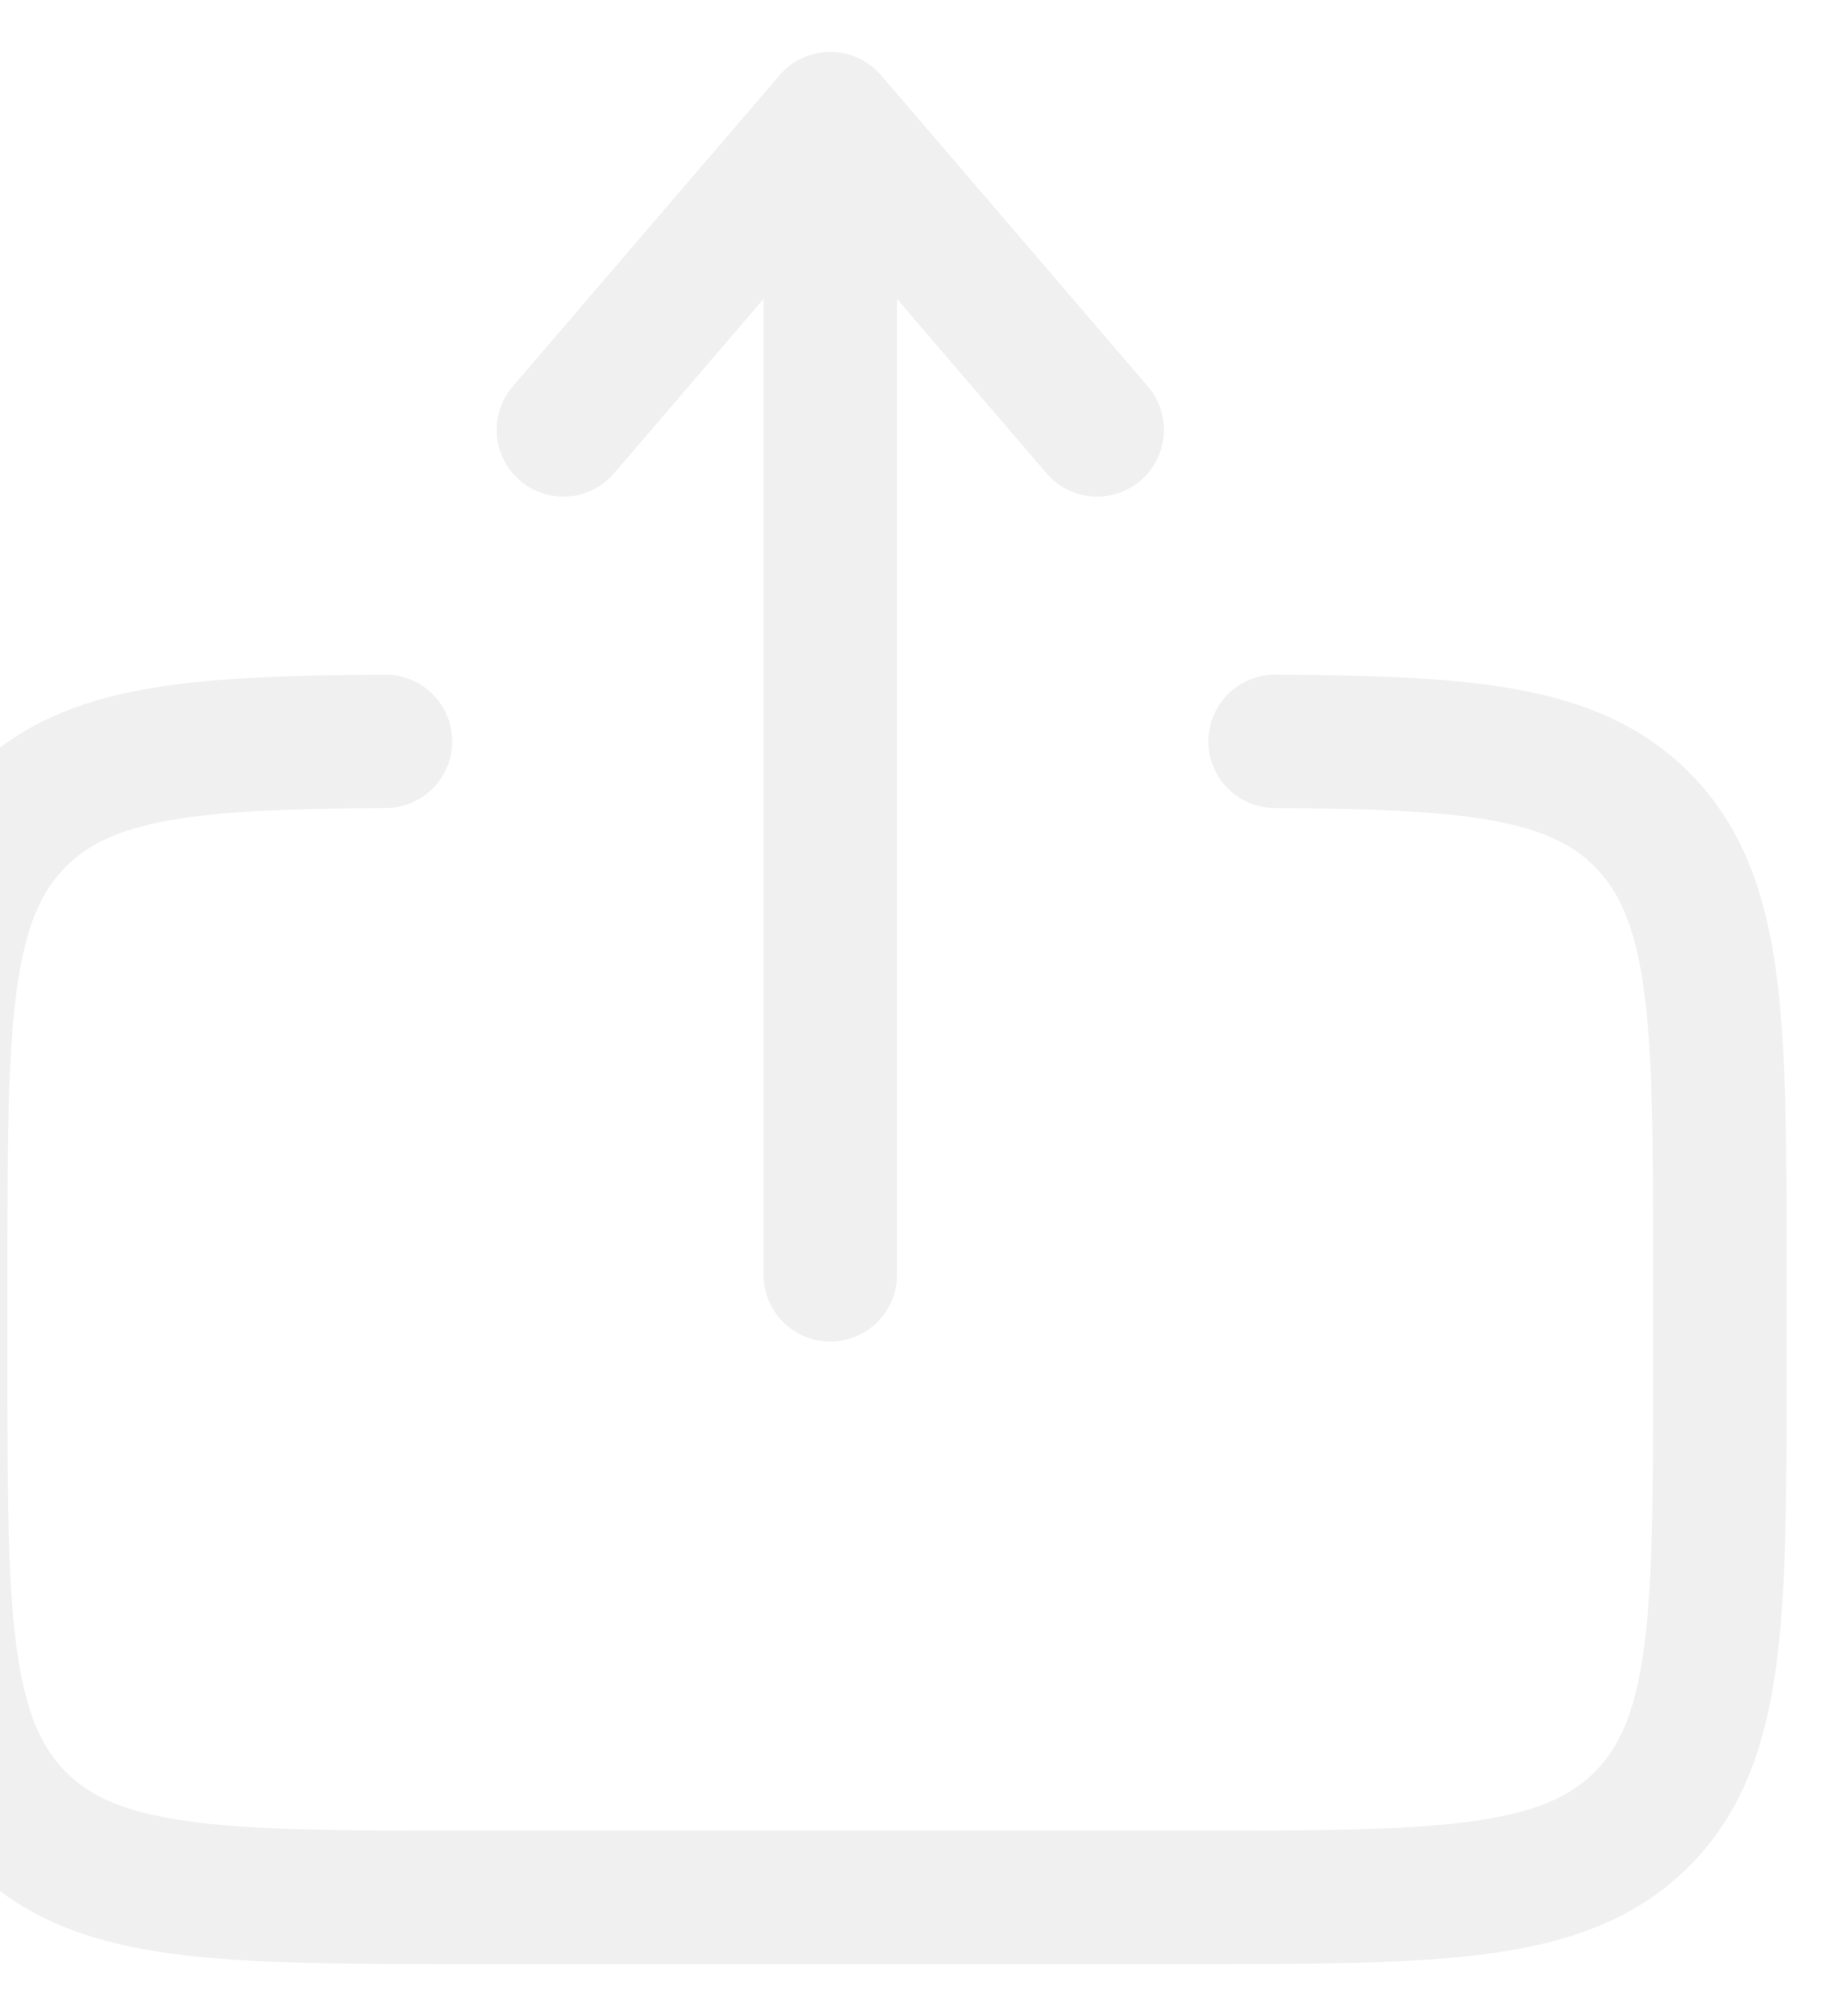
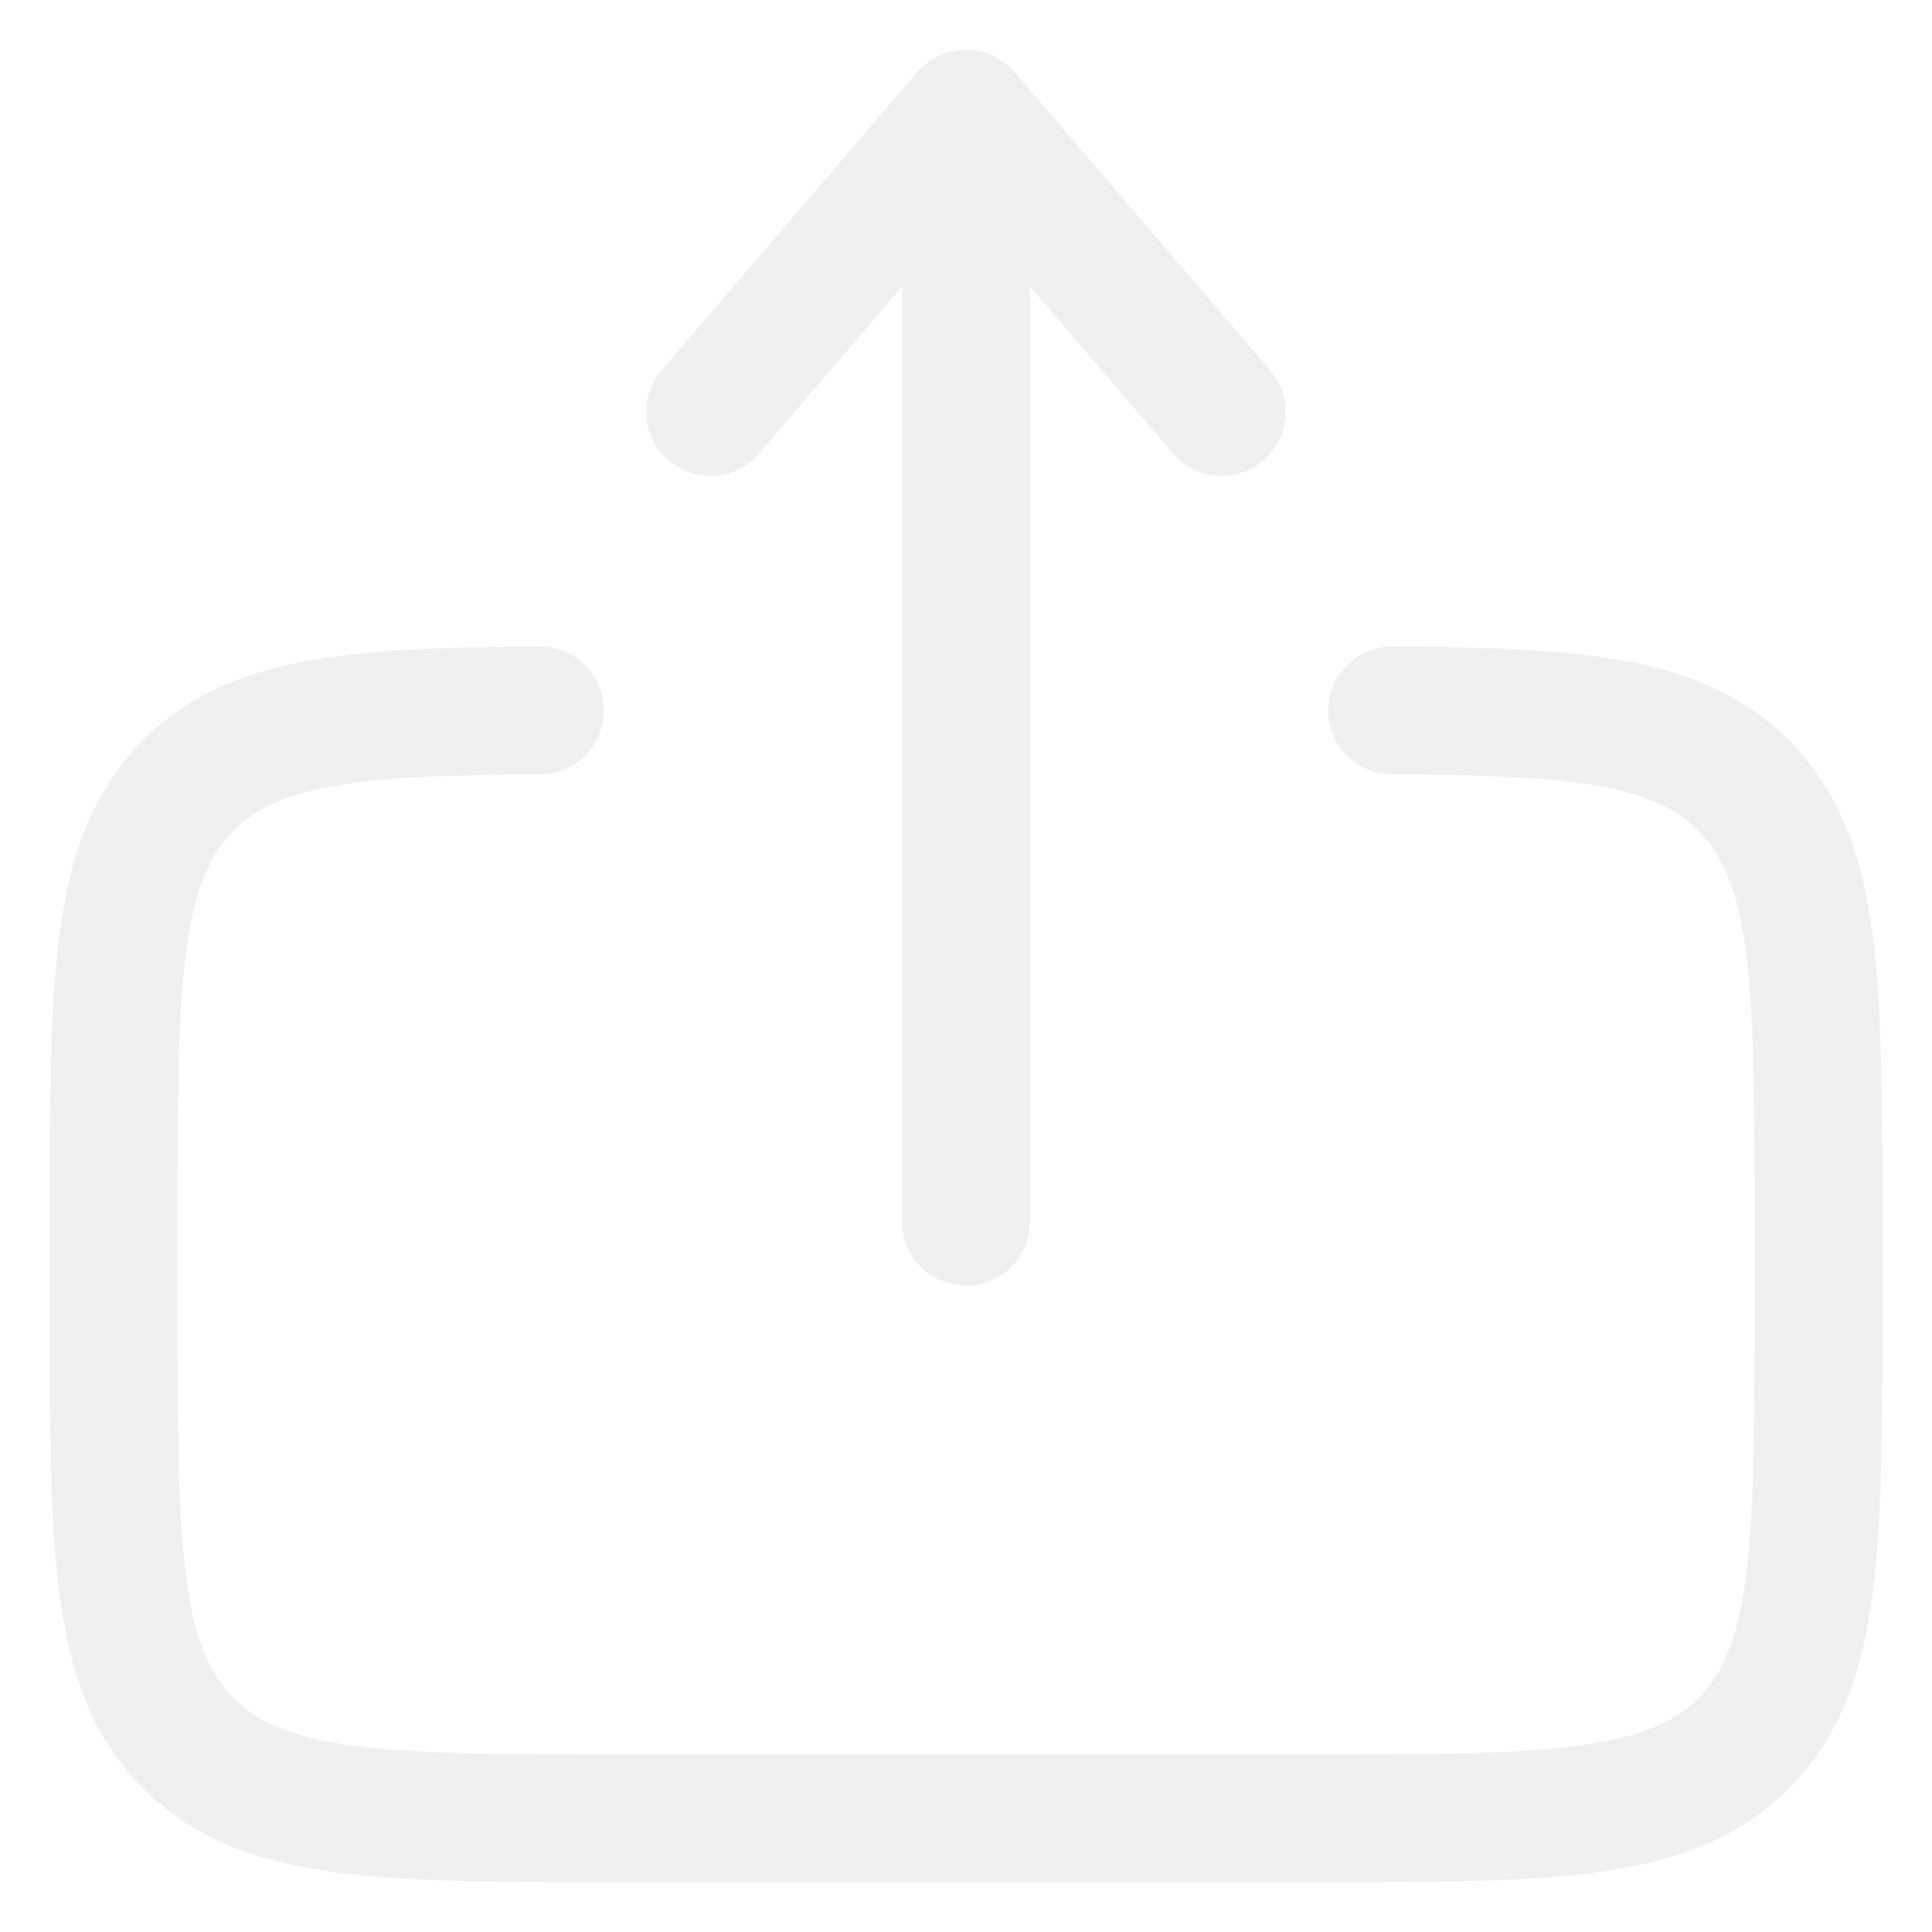
- <svg xmlns="http://www.w3.org/2000/svg" width="31" height="34" viewBox="0 0 31 34" fill="none">
-   <path fill-rule="evenodd" clip-rule="evenodd" d="M14 0.875C14.162 0.875 14.323 0.91 14.471 0.978C14.618 1.046 14.749 1.145 14.855 1.268L19.355 6.518C19.549 6.745 19.645 7.039 19.622 7.337C19.599 7.635 19.459 7.911 19.232 8.105C19.005 8.299 18.711 8.395 18.413 8.372C18.115 8.349 17.839 8.209 17.645 7.982L15.125 5.042V21.5C15.125 21.798 15.007 22.084 14.796 22.296C14.585 22.506 14.298 22.625 14 22.625C13.702 22.625 13.415 22.506 13.204 22.296C12.993 22.084 12.875 21.798 12.875 21.5V5.04L10.355 7.982C10.259 8.094 10.142 8.187 10.01 8.253C9.878 8.32 9.734 8.361 9.587 8.372C9.44 8.384 9.291 8.366 9.151 8.32C9.01 8.274 8.88 8.201 8.768 8.105C8.656 8.009 8.563 7.892 8.497 7.76C8.43 7.628 8.389 7.484 8.378 7.337C8.366 7.19 8.384 7.041 8.43 6.901C8.476 6.76 8.549 6.63 8.645 6.518L13.145 1.268C13.251 1.145 13.382 1.046 13.529 0.978C13.677 0.91 13.838 0.875 14 0.875ZM6.494 11.378C6.792 11.376 7.079 11.493 7.291 11.703C7.503 11.913 7.623 12.199 7.625 12.497C7.627 12.795 7.51 13.082 7.3 13.294C7.09 13.506 6.804 13.626 6.506 13.628C4.867 13.637 3.704 13.679 2.821 13.841C1.972 13.998 1.478 14.249 1.113 14.614C0.698 15.029 0.428 15.613 0.28 16.713C0.128 17.846 0.125 19.348 0.125 21.5V23C0.125 25.154 0.128 26.655 0.28 27.788C0.428 28.889 0.7 29.471 1.113 29.888C1.529 30.302 2.111 30.572 3.213 30.721C4.345 30.873 5.848 30.875 8 30.875H20C22.152 30.875 23.654 30.873 24.788 30.721C25.889 30.572 26.471 30.302 26.887 29.887C27.302 29.471 27.572 28.889 27.721 27.788C27.872 26.655 27.875 25.154 27.875 23V21.5C27.875 19.348 27.872 17.846 27.721 16.712C27.572 15.613 27.3 15.029 26.887 14.614C26.52 14.249 26.029 13.998 25.18 13.841C24.296 13.679 23.134 13.637 21.494 13.628C21.346 13.627 21.2 13.597 21.064 13.54C20.928 13.483 20.804 13.399 20.7 13.294C20.596 13.189 20.514 13.065 20.458 12.928C20.402 12.791 20.374 12.645 20.375 12.497C20.376 12.349 20.406 12.203 20.463 12.067C20.52 11.931 20.604 11.807 20.709 11.703C20.814 11.599 20.938 11.517 21.075 11.461C21.212 11.405 21.358 11.377 21.506 11.378C23.129 11.387 24.48 11.426 25.586 11.629C26.723 11.838 27.691 12.236 28.478 13.024C29.381 13.925 29.768 15.063 29.951 16.413C30.125 17.712 30.125 19.367 30.125 21.418V23.082C30.125 25.134 30.125 26.788 29.951 28.088C29.768 29.438 29.381 30.575 28.478 31.478C27.575 32.381 26.438 32.768 25.088 32.951C23.788 33.125 22.133 33.125 20.082 33.125H7.918C5.867 33.125 4.213 33.125 2.912 32.951C1.562 32.77 0.425 32.381 -0.478 31.478C-1.381 30.575 -1.768 29.438 -1.95 28.088C-2.125 26.788 -2.125 25.133 -2.125 23.082V21.418C-2.125 19.367 -2.125 17.712 -1.95 16.412C-1.77 15.062 -1.379 13.925 -0.478 13.022C0.309 12.236 1.277 11.837 2.414 11.629C3.519 11.426 4.871 11.387 6.494 11.378Z" fill="#F0F0F0" />
+ <svg xmlns="http://www.w3.org/2000/svg" width="34" height="34" viewBox="0 0 34 34" fill="none">
+   <path fill-rule="evenodd" clip-rule="evenodd" d="M17 0.875C17.162 0.875 17.323 0.91 17.471 0.978C17.618 1.046 17.749 1.145 17.855 1.268L22.355 6.518C22.549 6.745 22.645 7.039 22.622 7.337C22.599 7.635 22.459 7.911 22.232 8.105C22.005 8.299 21.711 8.395 21.413 8.372C21.115 8.349 20.839 8.209 20.645 7.982L18.125 5.042V21.5C18.125 21.798 18.006 22.084 17.796 22.296C17.584 22.506 17.298 22.625 17 22.625C16.702 22.625 16.416 22.506 16.204 22.296C15.993 22.084 15.875 21.798 15.875 21.5V5.04L13.355 7.982C13.259 8.094 13.142 8.187 13.01 8.253C12.878 8.32 12.734 8.361 12.587 8.372C12.44 8.384 12.291 8.366 12.151 8.32C12.01 8.274 11.88 8.201 11.768 8.105C11.656 8.009 11.563 7.892 11.496 7.76C11.43 7.628 11.389 7.484 11.378 7.337C11.366 7.19 11.384 7.041 11.43 6.901C11.476 6.76 11.549 6.63 11.645 6.518L16.145 1.268C16.251 1.145 16.382 1.046 16.529 0.978C16.677 0.91 16.838 0.875 17 0.875ZM9.494 11.378C9.792 11.376 10.079 11.493 10.291 11.703C10.503 11.913 10.623 12.199 10.625 12.497C10.627 12.795 10.51 13.082 10.3 13.294C10.09 13.506 9.804 13.626 9.506 13.628C7.867 13.637 6.704 13.679 5.821 13.841C4.971 13.998 4.478 14.249 4.114 14.614C3.698 15.029 3.428 15.613 3.28 16.713C3.128 17.846 3.125 19.348 3.125 21.5V23C3.125 25.154 3.128 26.655 3.28 27.788C3.428 28.889 3.7 29.471 4.114 29.888C4.529 30.302 5.111 30.572 6.213 30.721C7.345 30.873 8.848 30.875 11 30.875H23C25.152 30.875 26.654 30.873 27.788 30.721C28.889 30.572 29.471 30.302 29.887 29.887C30.302 29.471 30.572 28.889 30.721 27.788C30.872 26.655 30.875 25.154 30.875 23V21.5C30.875 19.348 30.872 17.846 30.721 16.712C30.572 15.613 30.3 15.029 29.887 14.614C29.52 14.249 29.029 13.998 28.18 13.841C27.296 13.679 26.134 13.637 24.494 13.628C24.346 13.627 24.2 13.597 24.064 13.54C23.928 13.483 23.804 13.399 23.7 13.294C23.596 13.189 23.514 13.065 23.458 12.928C23.402 12.791 23.374 12.645 23.375 12.497C23.376 12.349 23.406 12.203 23.463 12.067C23.52 11.931 23.604 11.807 23.709 11.703C23.814 11.599 23.938 11.517 24.075 11.461C24.212 11.405 24.358 11.377 24.506 11.378C26.129 11.387 27.48 11.426 28.586 11.629C29.723 11.838 30.691 12.236 31.478 13.024C32.381 13.925 32.768 15.063 32.951 16.413C33.125 17.712 33.125 19.367 33.125 21.418V23.082C33.125 25.134 33.125 26.788 32.951 28.088C32.768 29.438 32.381 30.575 31.478 31.478C30.575 32.381 29.438 32.768 28.088 32.951C26.788 33.125 25.133 33.125 23.082 33.125H10.918C8.867 33.125 7.213 33.125 5.912 32.951C4.562 32.77 3.425 32.381 2.522 31.478C1.619 30.575 1.232 29.438 1.05 28.088C0.875 26.788 0.875 25.133 0.875 23.082V21.418C0.875 19.367 0.875 17.712 1.05 16.412C1.23 15.062 1.621 13.925 2.522 13.022C3.309 12.236 4.277 11.837 5.414 11.629C6.519 11.426 7.871 11.387 9.494 11.378Z" fill="#F0F0F0" />
</svg>
